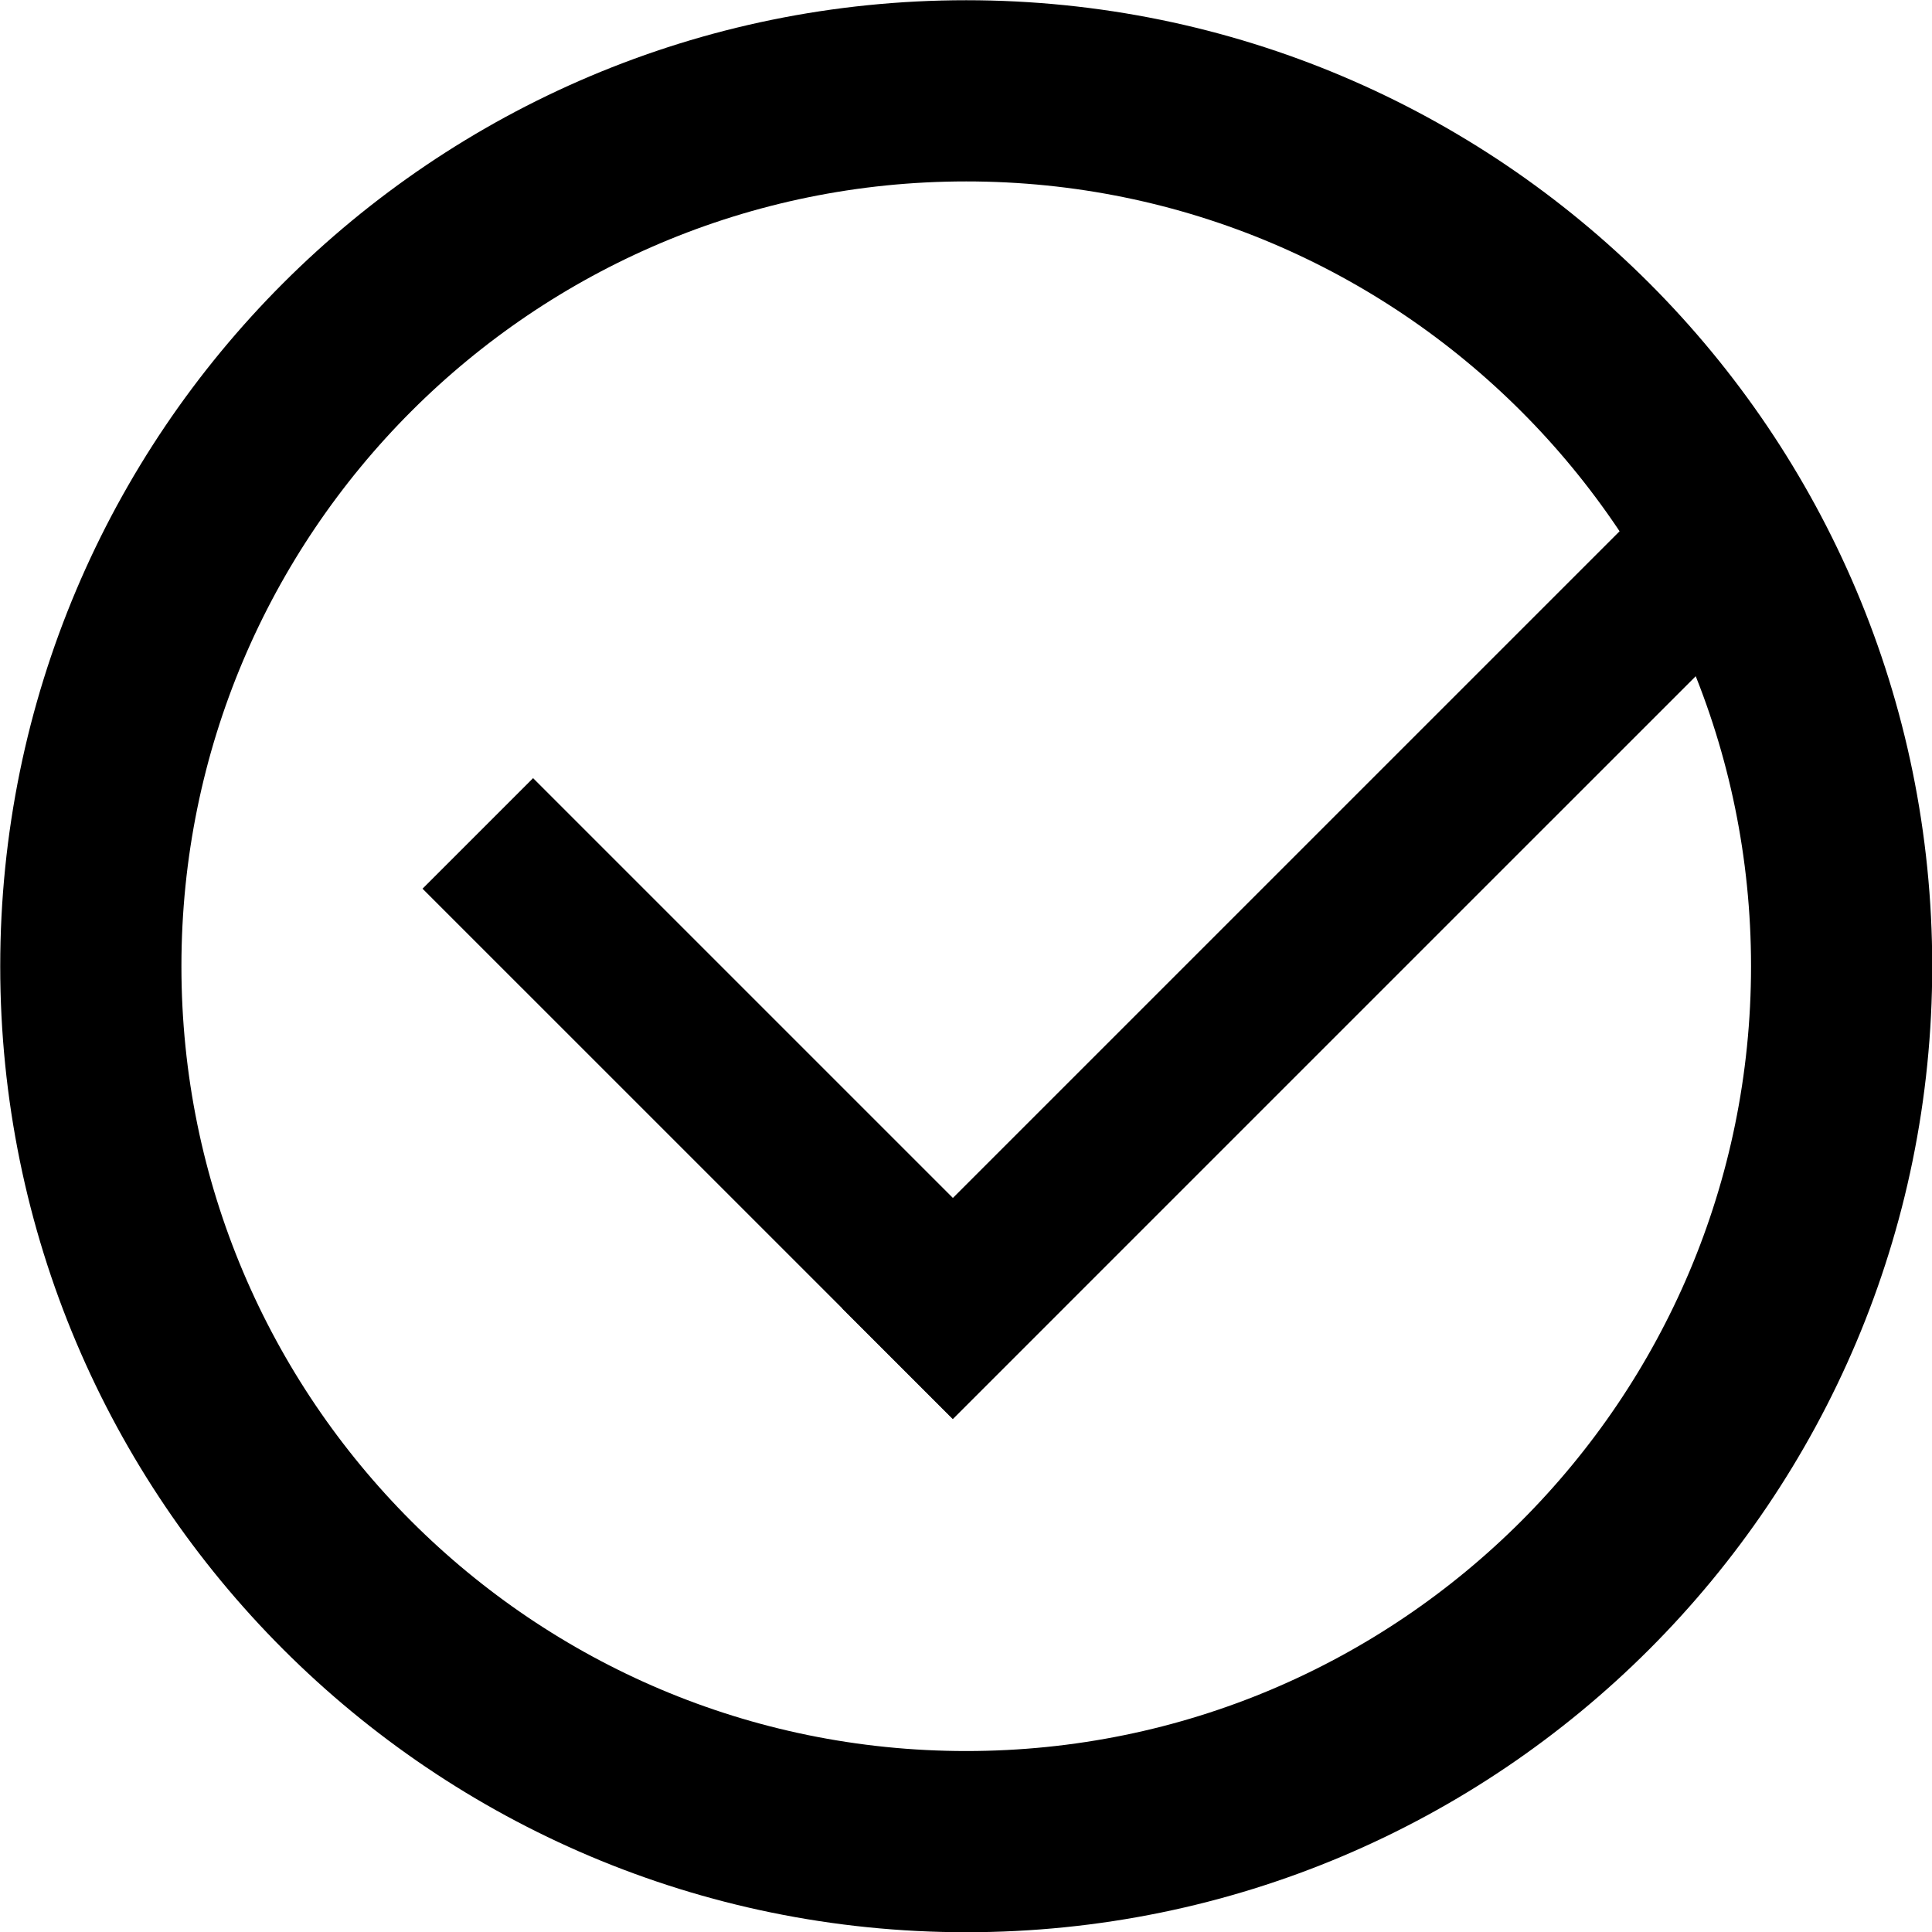
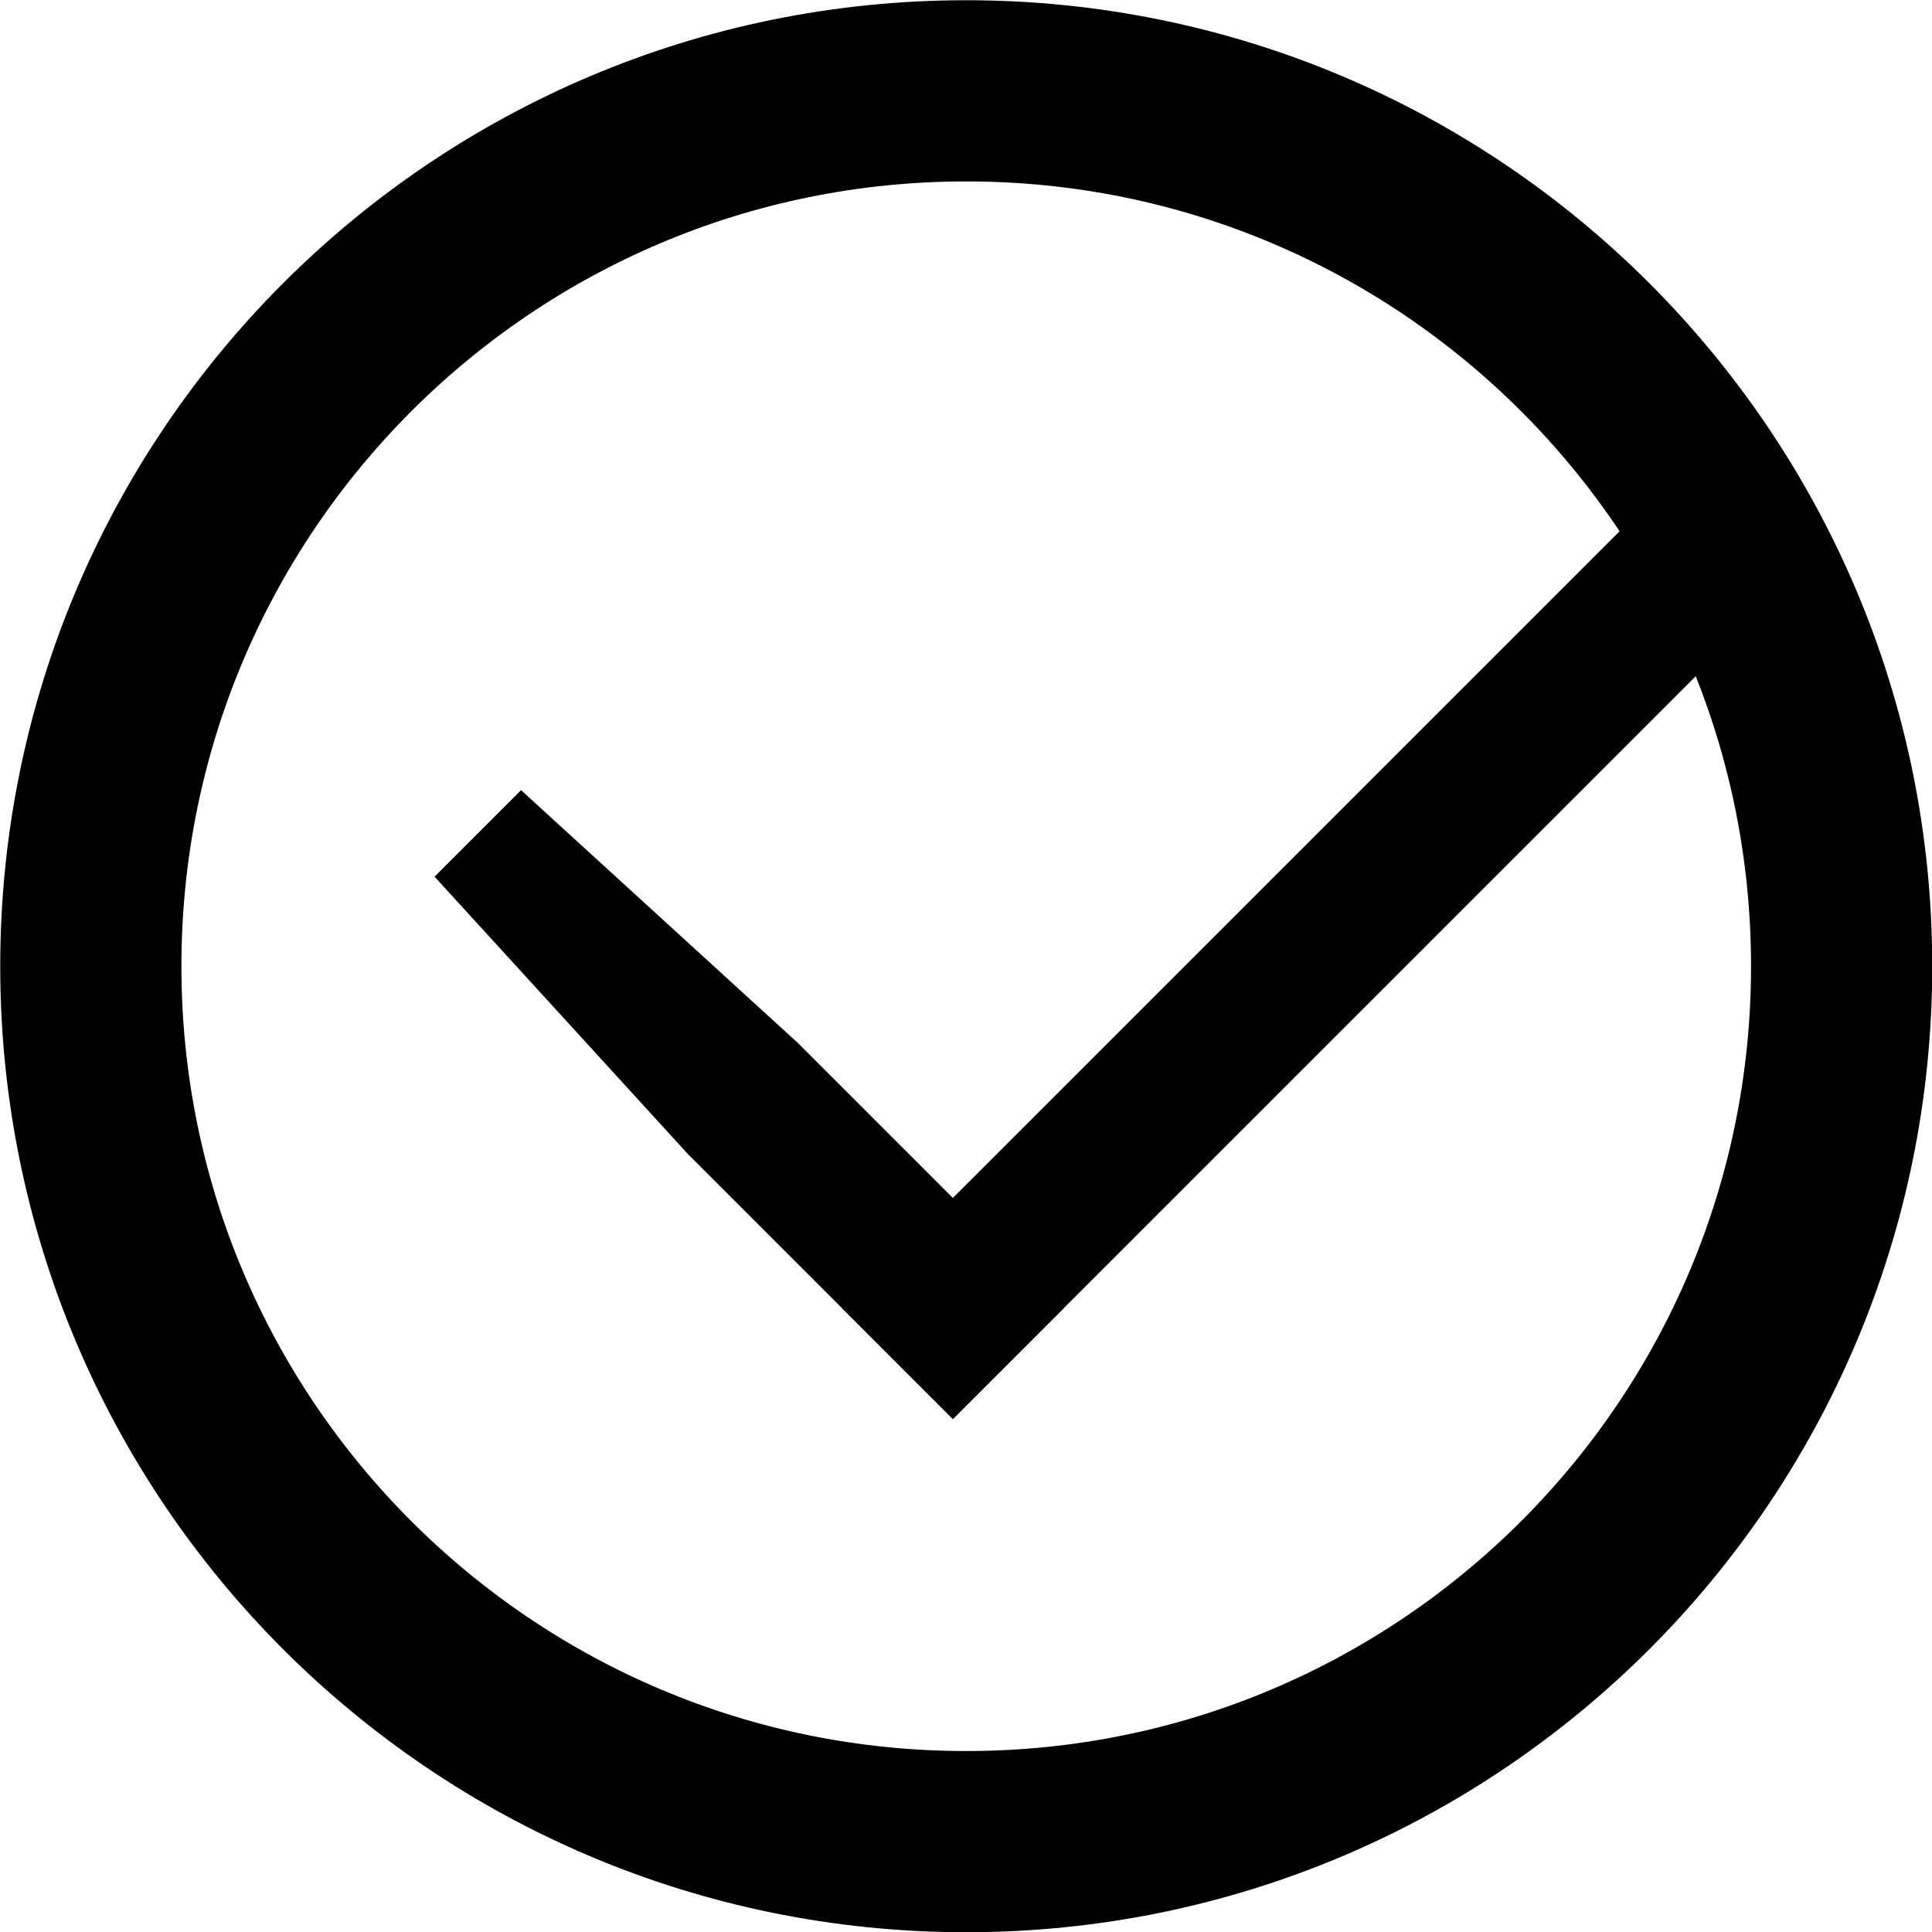
<svg xmlns="http://www.w3.org/2000/svg" id="svg8" version="1.1" viewBox="0 0 4.233 4.233" height="16" width="16">
  <defs id="defs2" />
  <g id="layer3" style="display:inline">
    <g id="g839">
      <circle style="fill:none;fill-opacity:1;stroke:#000000;stroke-width:0.397;stroke-linecap:round;stroke-miterlimit:4;stroke-dasharray:none;paint-order:stroke markers fill" id="path835" cx="2.117" cy="2.117" r="1.918" />
      <g id="g838" transform="matrix(1.034829,0,0,1.03479,0.7443031,-0.1704387)" style="fill:#000000">
        <rect style="fill:#000000;stroke-width:0.186;stroke-linecap:round;paint-order:stroke markers fill" id="rect832" width="0.331" height="2.381" x="2.828" y="-1.058" transform="rotate(45)" />
-         <rect style="fill:#000000;stroke-width:0.152;stroke-linecap:round;paint-order:stroke markers fill" id="rect834" width="0.331" height="1.587" x="0.992" y="1.571" transform="matrix(-0.7071068,0.7071068,0.7071068,0.7071068,0,0)" />
+         <path style="color:#000000;font-style:normal;font-variant:normal;font-weight:normal;font-stretch:normal;font-size:medium;line-height:normal;font-family:sans-serif;font-variant-ligatures:normal;font-variant-position:normal;font-variant-caps:normal;font-variant-numeric:normal;font-variant-alternates:normal;font-variant-east-asian:normal;font-feature-settings:normal;font-variation-settings:normal;text-indent:0;text-align:start;text-decoration:none;text-decoration-line:none;text-decoration-style:solid;text-decoration-color:#000000;letter-spacing:normal;word-spacing:normal;text-transform:none;writing-mode:lr-tb;direction:ltr;text-orientation:mixed;dominant-baseline:auto;baseline-shift:baseline;text-anchor:start;white-space:normal;shape-padding:0;shape-margin:0;inline-size:0;clip-rule:nonzero;display:inline;overflow:visible;visibility:visible;opacity:1;isolation:auto;mix-blend-mode:normal;color-interpolation:sRGB;color-interpolation-filters:linearRGB;solid-color:#000000;solid-opacity:1;vector-effect:none;fill:#000000;fill-opacity:1;fill-rule:nonzero;stroke:none;stroke-width:0.152;stroke-linecap:round;stroke-linejoin:miter;stroke-miterlimit:4;stroke-dasharray:none;stroke-dashoffset:0;stroke-opacity:1;paint-order:stroke markers fill;color-rendering:auto;image-rendering:auto;shape-rendering:auto;text-rendering:auto;enable-background:accumulate;stop-color:#000000;stop-opacity:1" d="m 1.028,1.571 0.259,4.9e-6 0.036,0.794 0,0.794 H 0.992 v -0.794 z" id="rect834" transform="matrix(-0.7071068,0.7071068,0.7071068,0.7071068,0,0)" />
      </g>
    </g>
  </g>
</svg>
